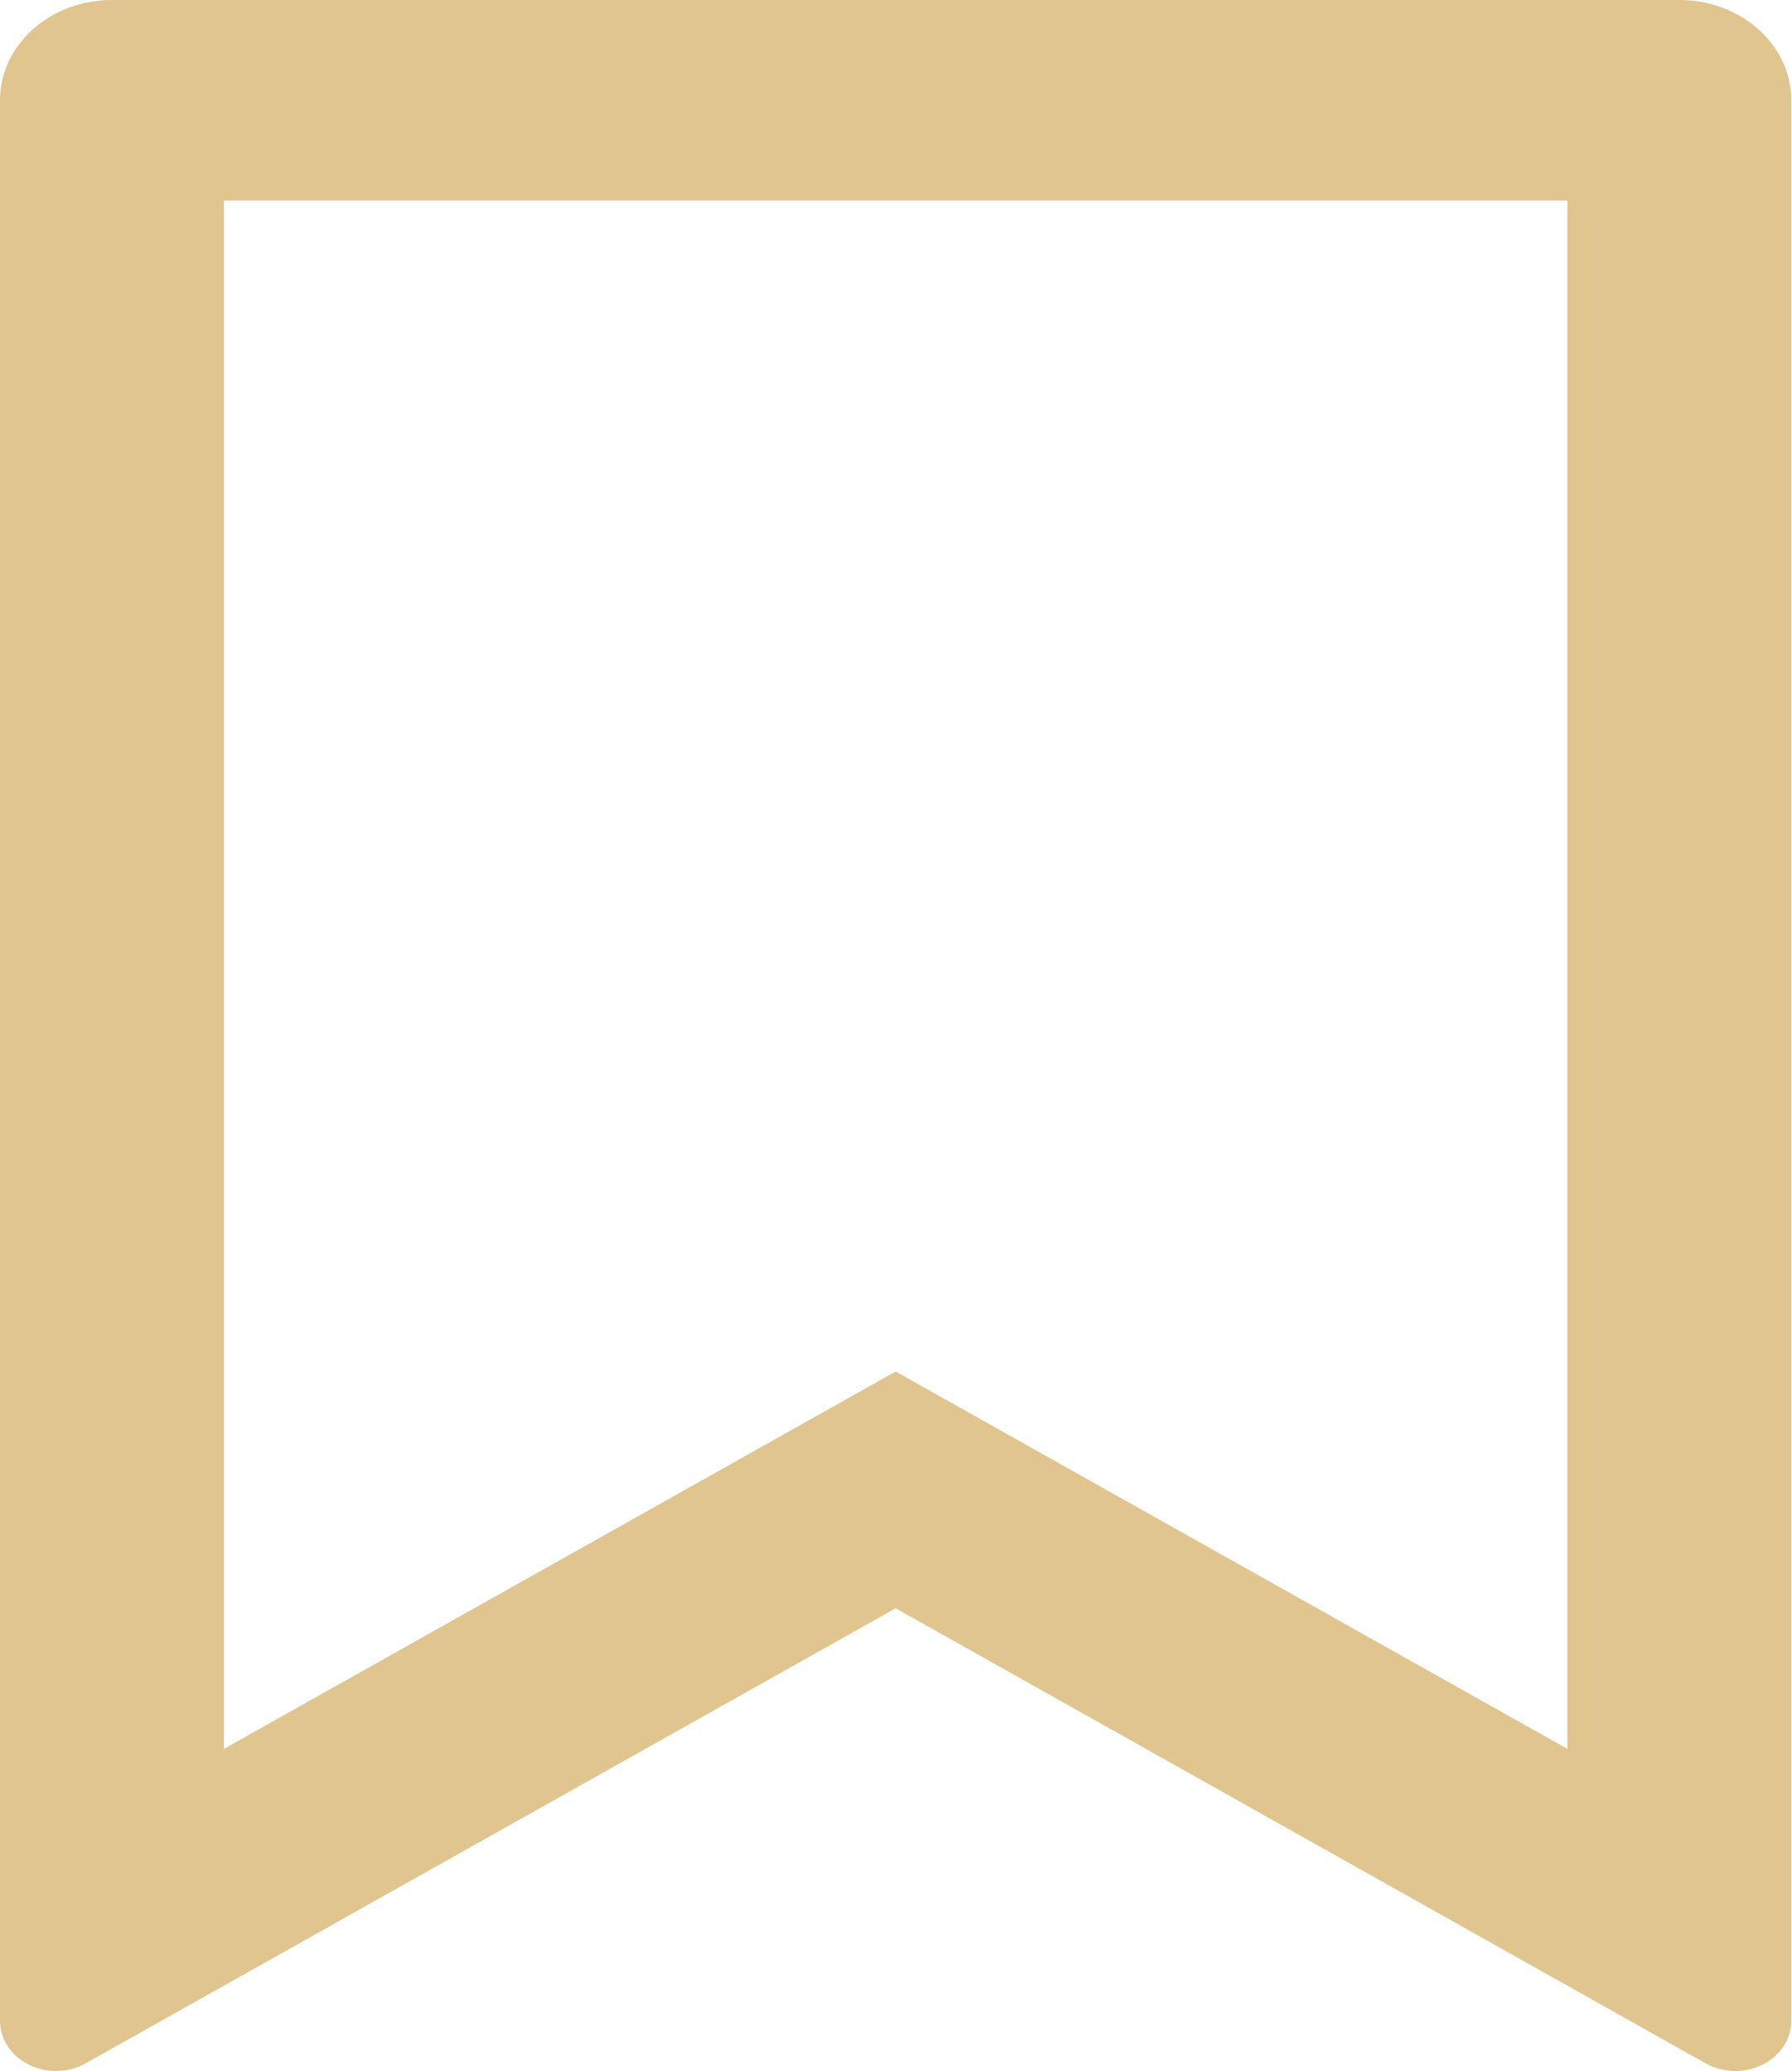
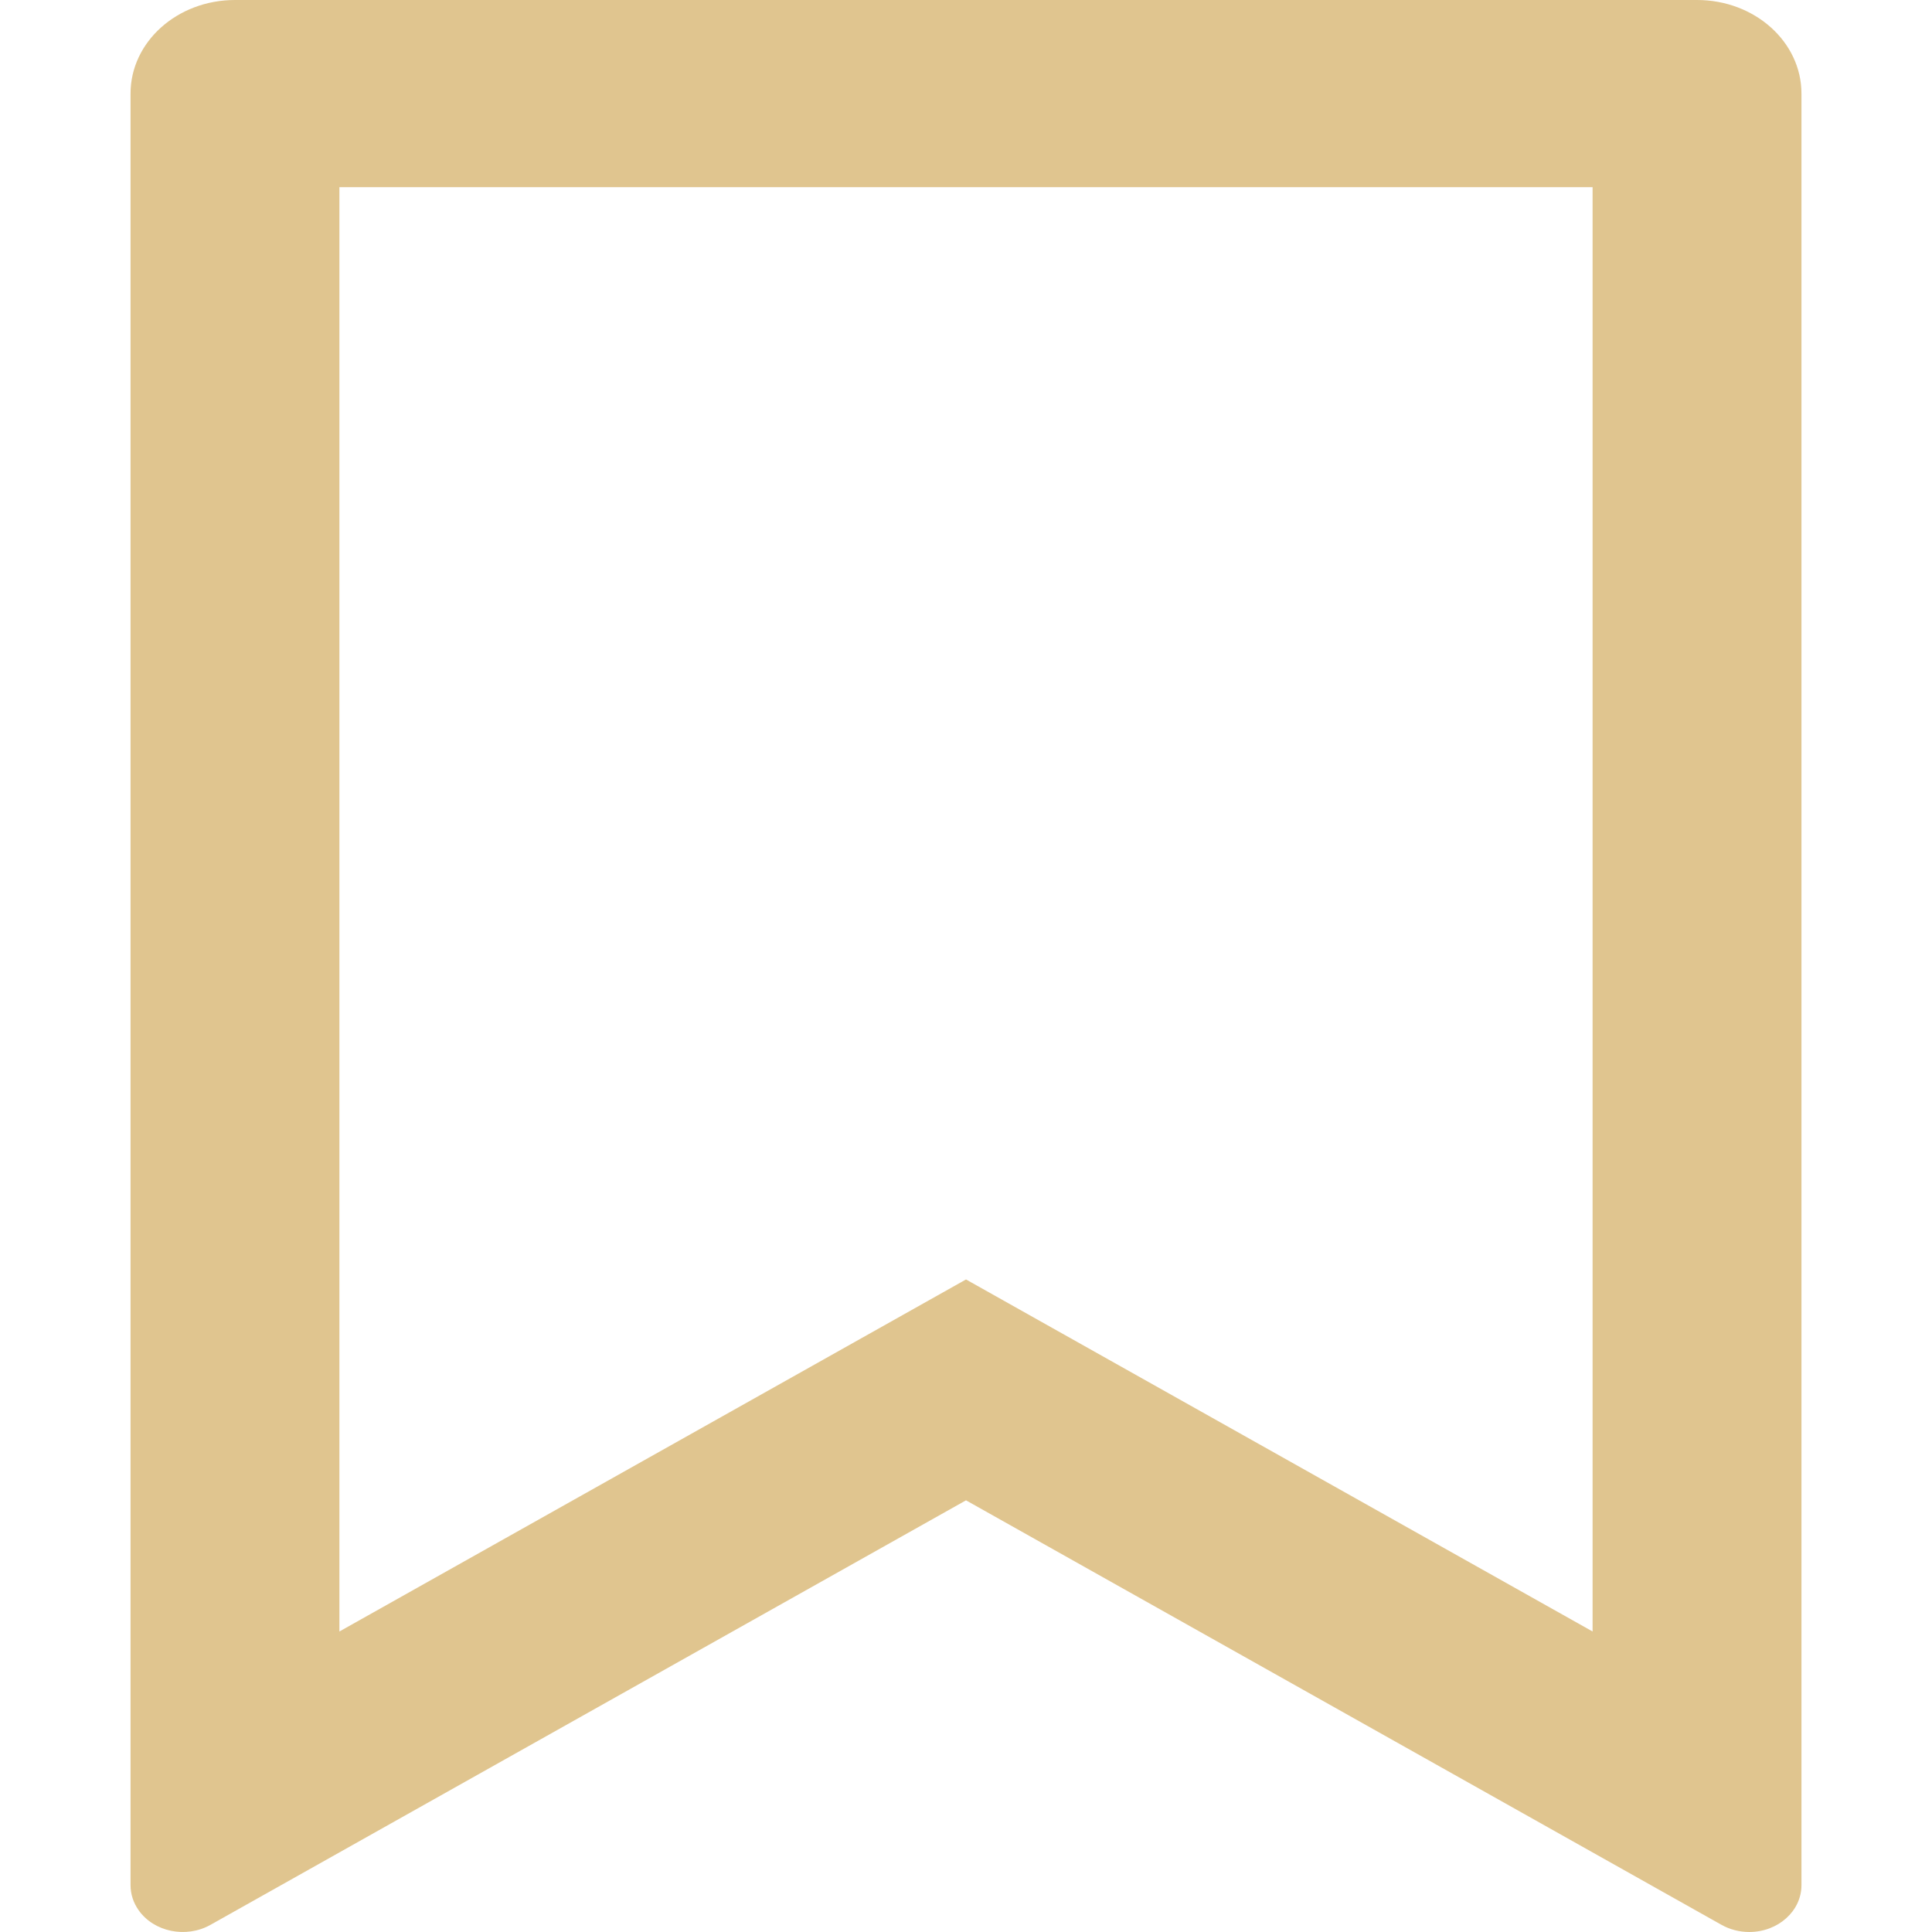
- <svg xmlns="http://www.w3.org/2000/svg" width="32" height="37" viewBox="0 0 32 37" fill="none">
+ <svg xmlns="http://www.w3.org/2000/svg" width="512" height="512" viewBox="0 0 32 37" fill="none">
  <path d="M2 0H30C31.105 0 32 0.802 32 1.792V36.104C32 36.599 31.552 37 31 37C30.812 37 30.628 36.952 30.469 36.863L16 28.733L1.531 36.863C1.063 37.126 0.446 36.999 0.153 36.58C0.053 36.437 0 36.272 0 36.104V1.792C0 0.802 0.895 0 2 0ZM28 3.585H4V31.245L16 24.503L28 31.245V3.585Z" fill="#E0C58F" />
</svg>
